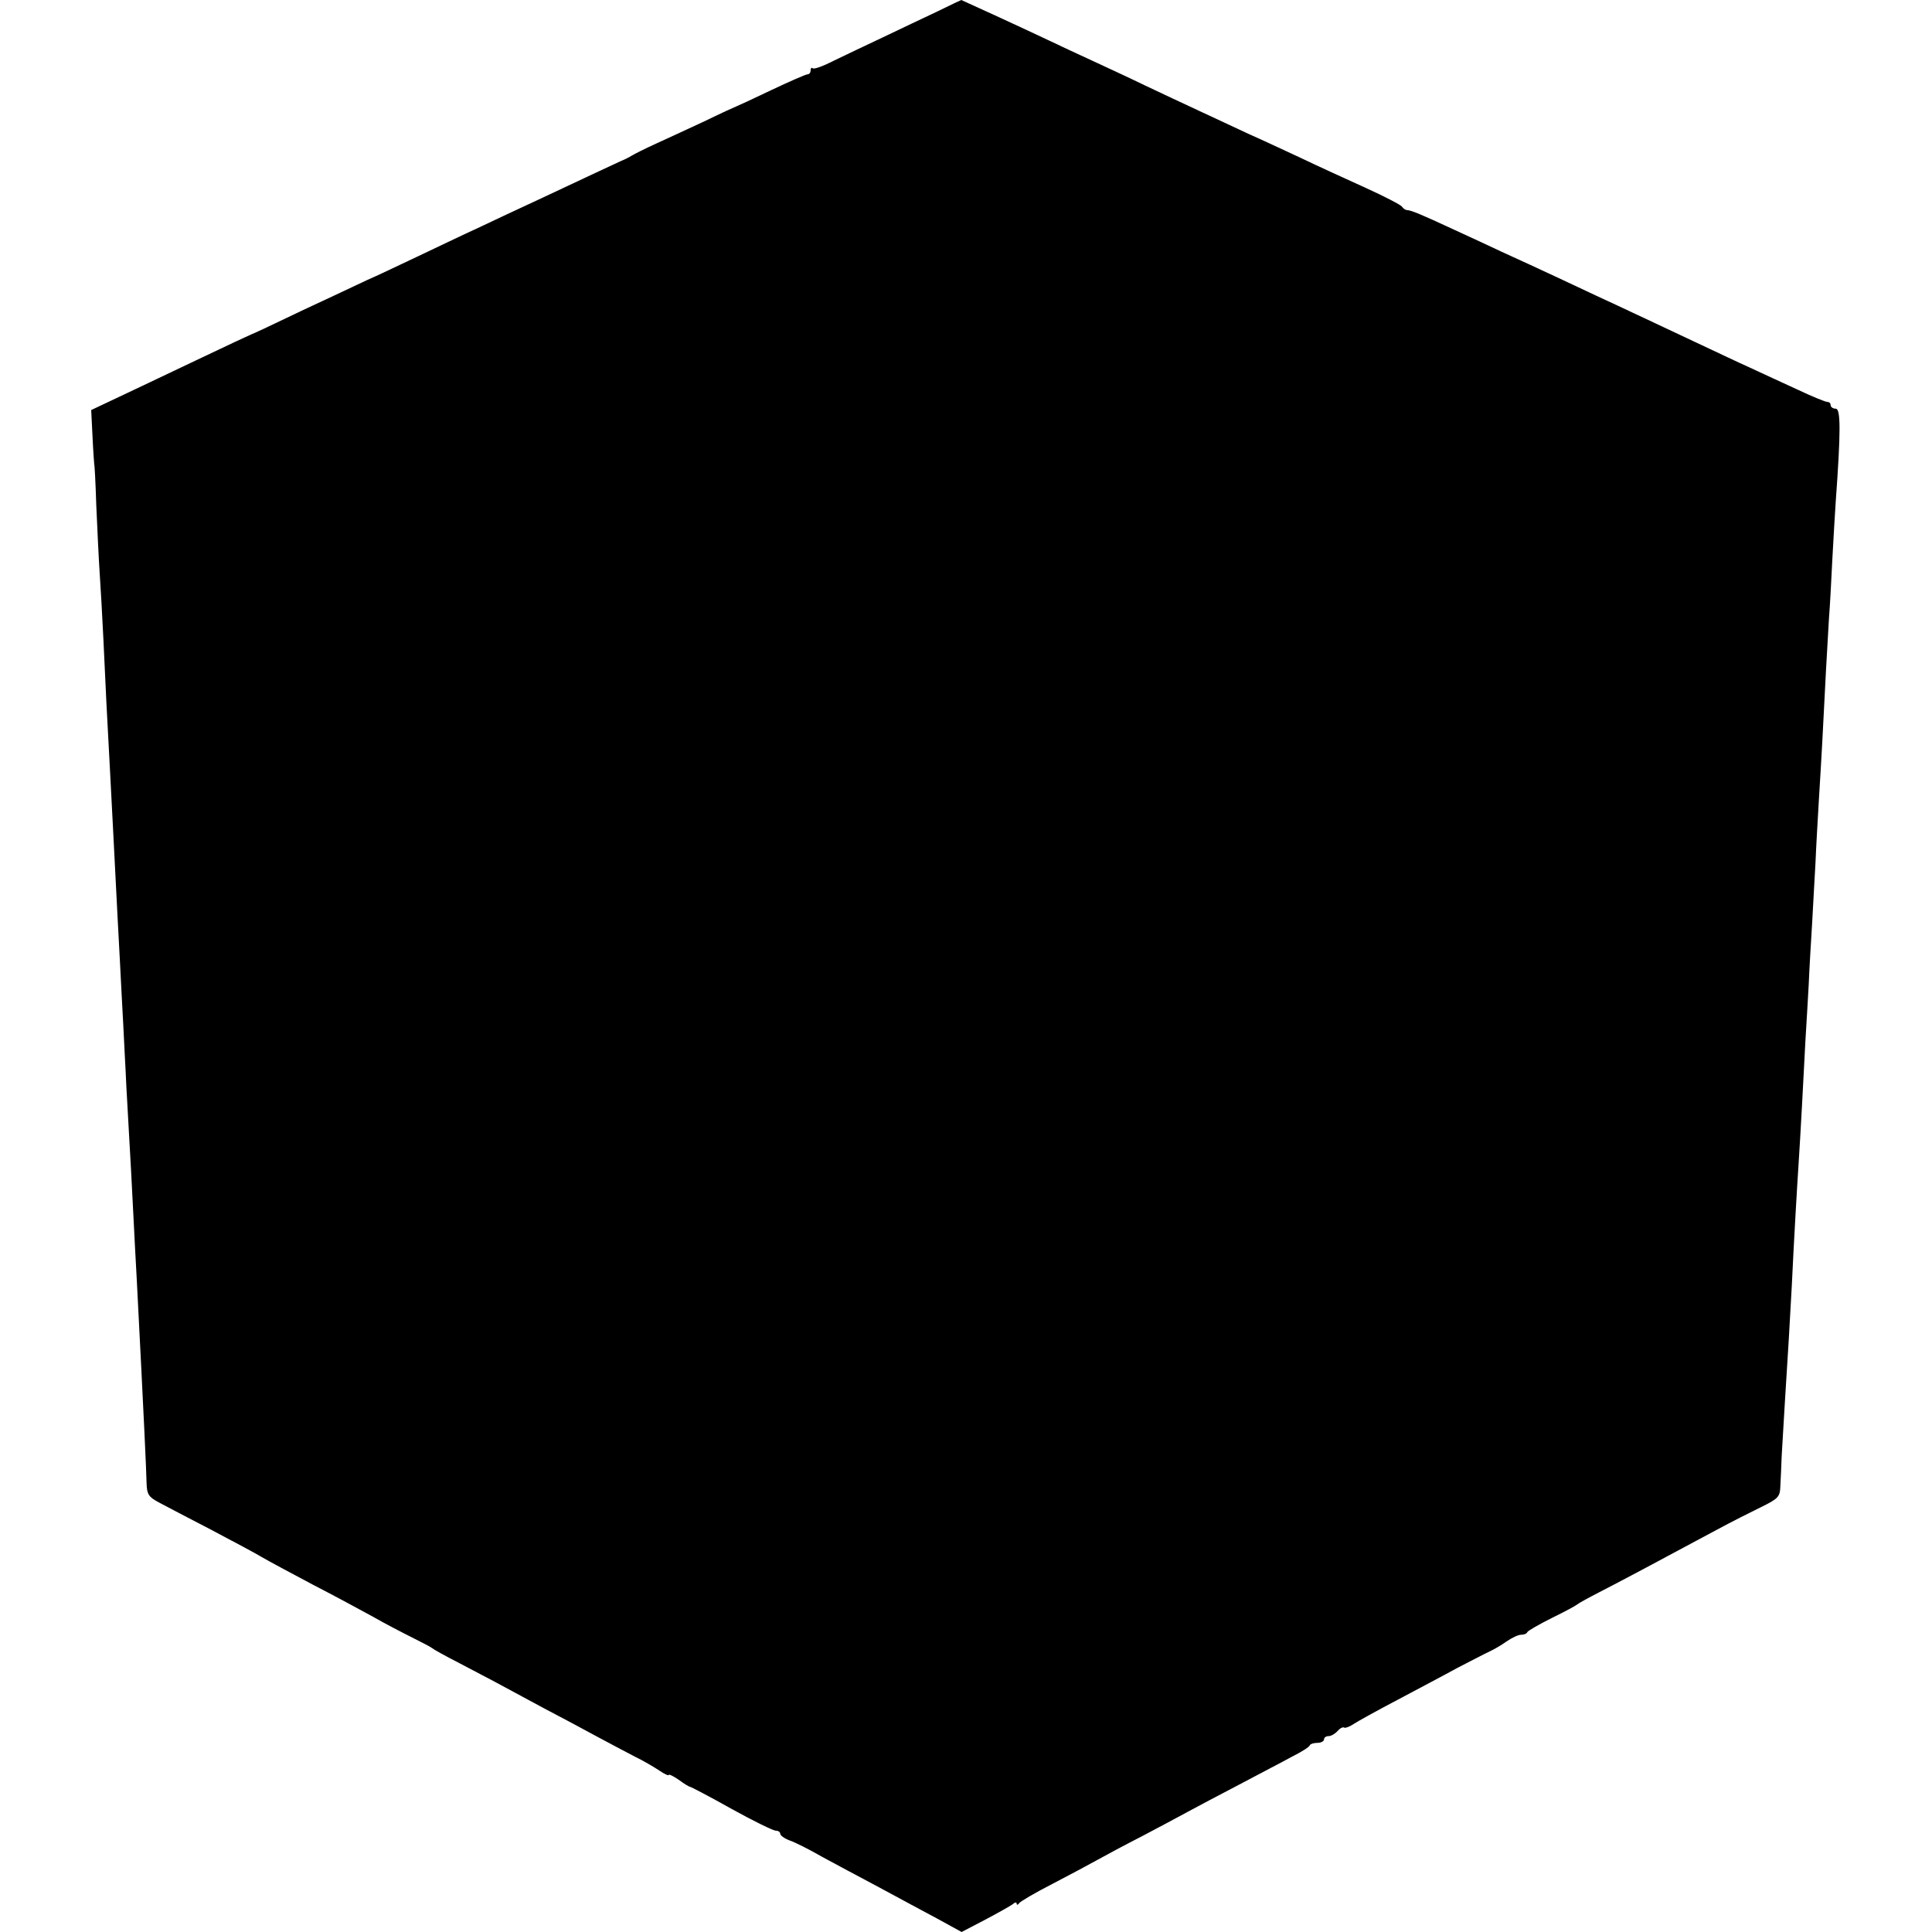
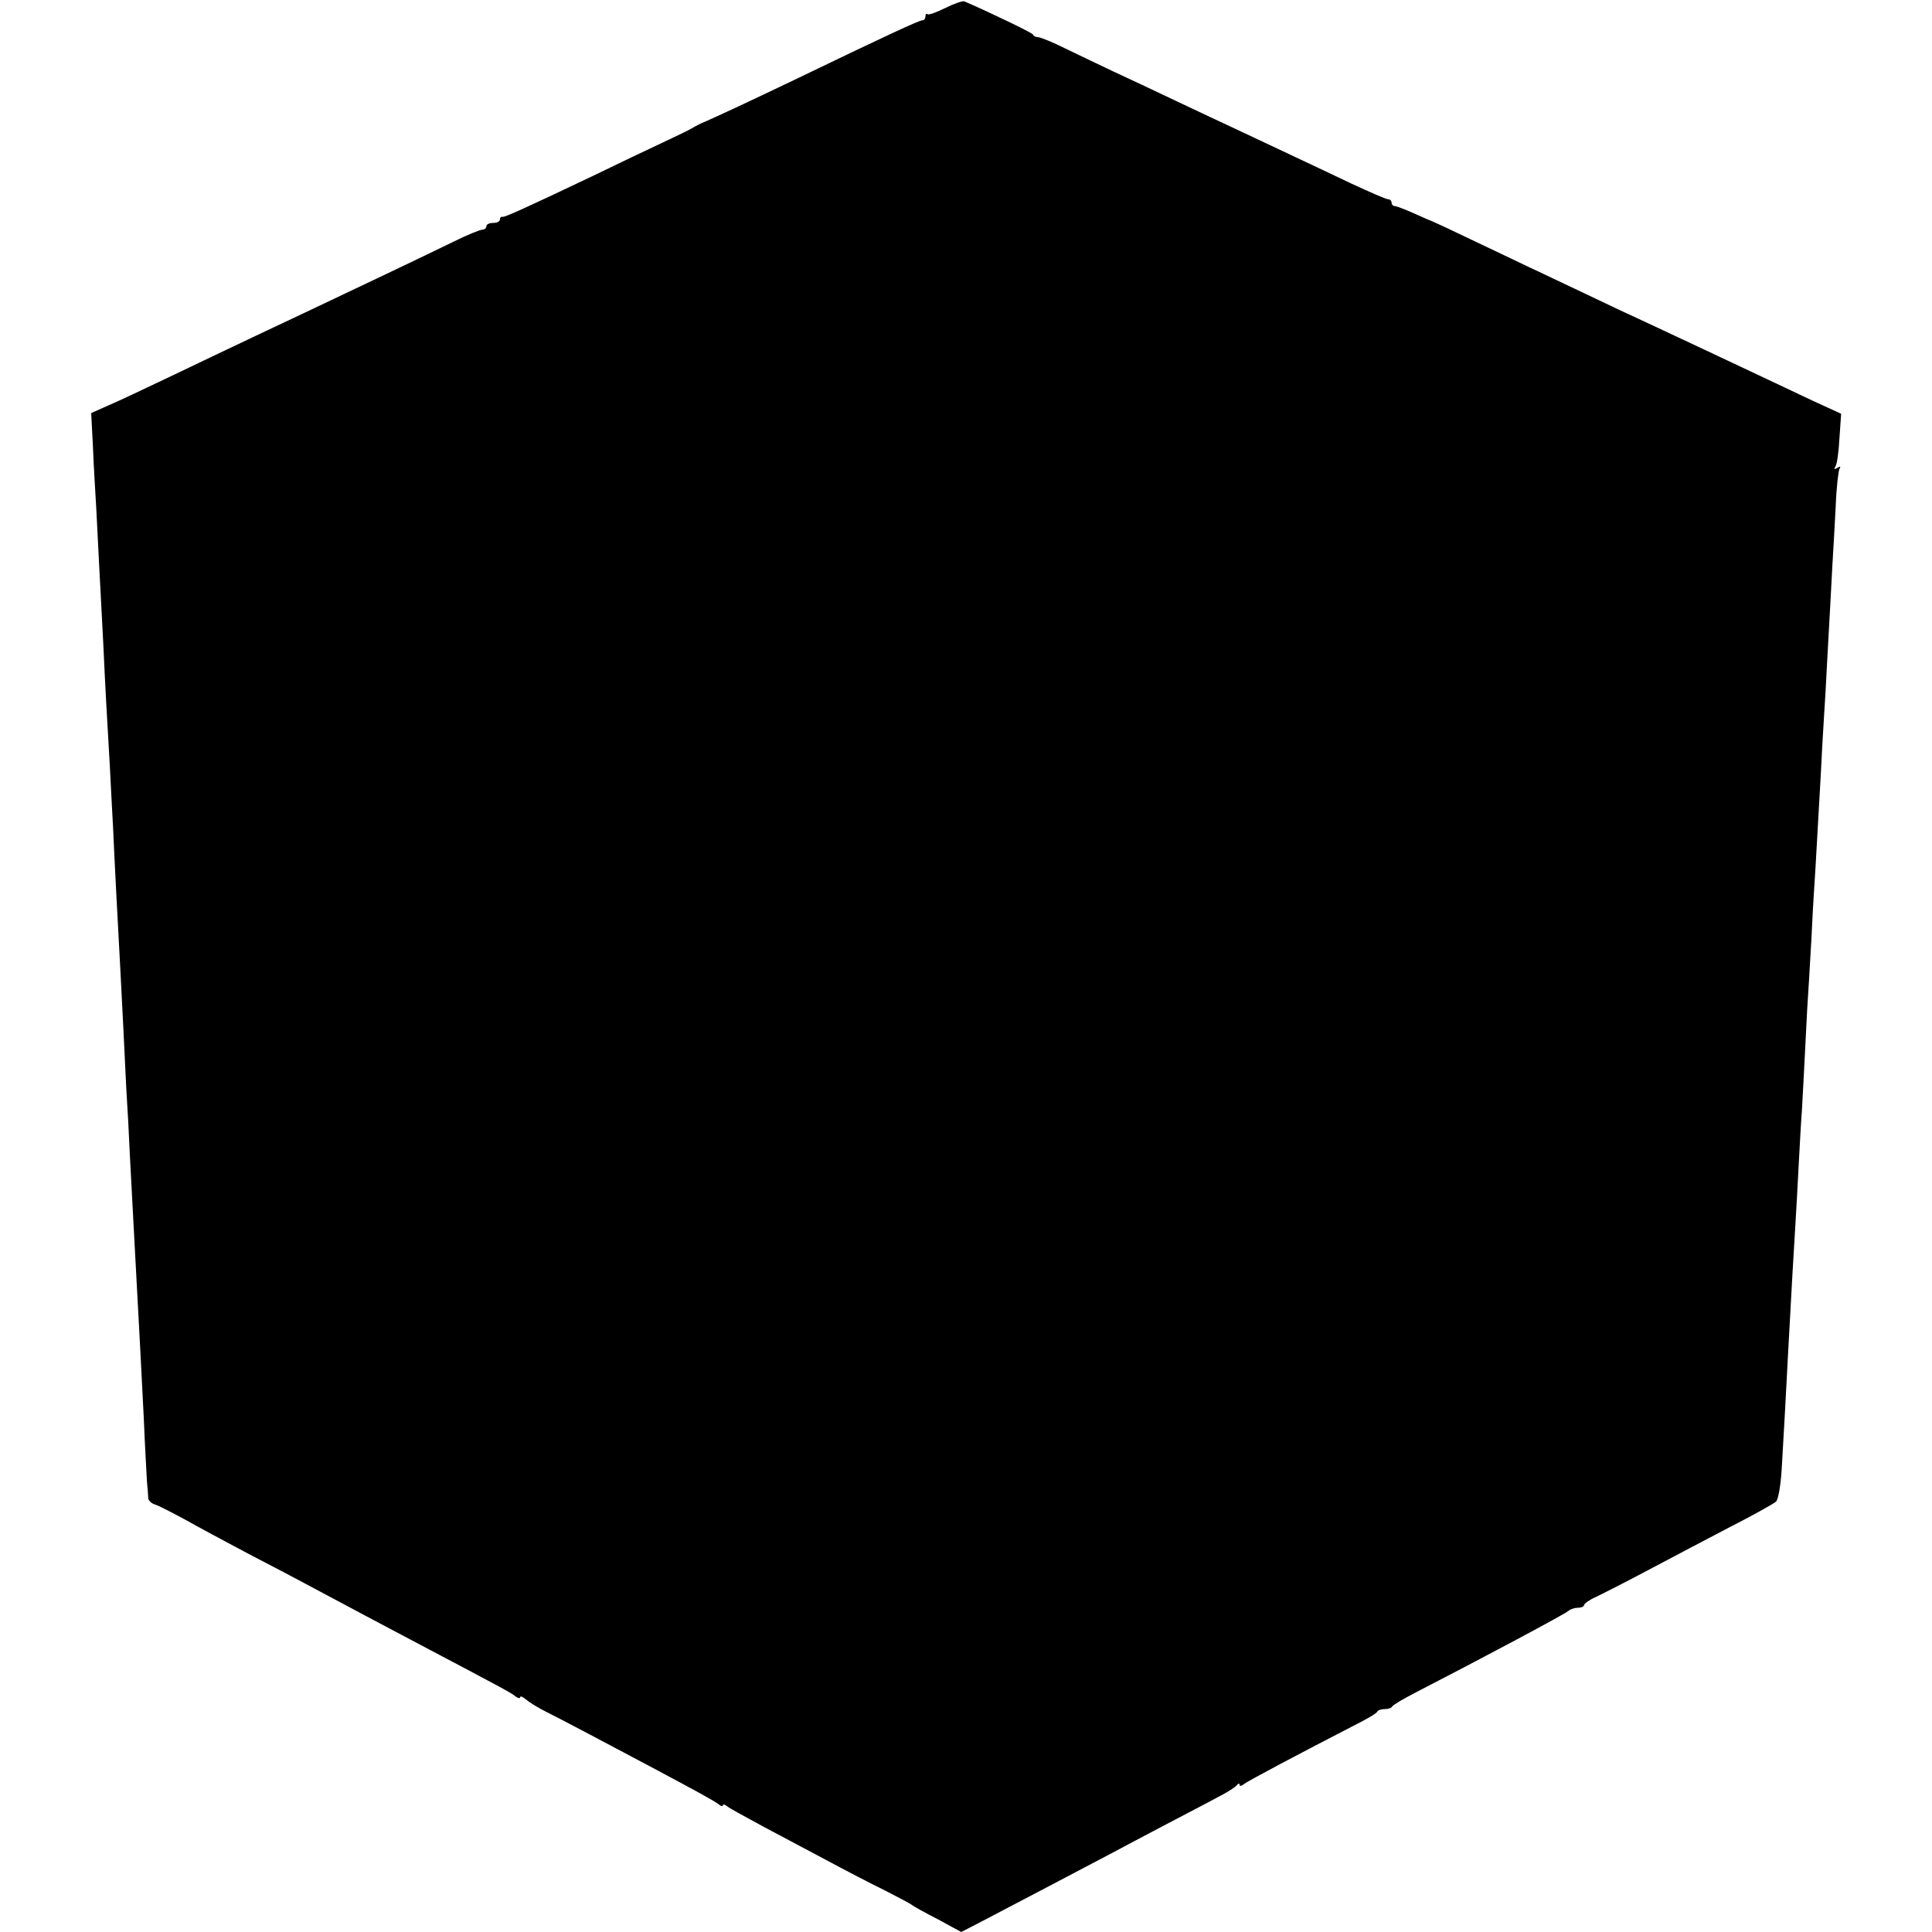
<svg xmlns="http://www.w3.org/2000/svg" version="1.0" width="572pt" height="572pt" viewBox="0 0 572 572" preserveAspectRatio="xMidYMid meet">
  <g transform="translate(0,572) scale(0.1,-0.1)" fill="#000000" stroke="none">
-     <path d="M2775 5686 c-38 -18 -110 -52 -160 -76 -49 -23 -116 -55 -147 -70 -31 -16 -59 -26 -62 -22 -3 3 -6 0 -6 -6 0 -7 -4 -12 -9 -12 -5 0 -53 -21 -108 -47 -54 -26 -100 -47 -103 -48 -3 -1 -43 -19 -90 -42 -47 -22 -112 -52 -145 -67 -33 -15 -67 -32 -75 -37 -8 -5 -22 -12 -30 -15 -15 -7 -78 -36 -250 -117 -52 -24 -131 -61 -175 -82 -44 -20 -125 -59 -180 -85 -55 -26 -122 -58 -150 -70 -27 -13 -115 -54 -194 -91 -79 -38 -145 -69 -147 -69 -1 0 -76 -35 -166 -78 -90 -43 -196 -93 -236 -112 l-72 -34 4 -80 c2 -45 5 -81 5 -81 1 0 4 -54 6 -120 3 -66 7 -156 10 -200 3 -44 8 -132 11 -195 3 -63 7 -149 9 -190 7 -125 14 -269 20 -380 12 -239 15 -290 20 -385 3 -55 7 -140 10 -190 2 -49 7 -130 9 -180 13 -226 17 -306 21 -385 2 -47 7 -132 10 -190 22 -426 28 -561 29 -602 1 -32 6 -40 36 -56 19 -10 89 -47 155 -81 66 -35 134 -71 150 -81 17 -10 84 -46 150 -81 66 -34 147 -78 180 -96 33 -19 85 -46 115 -61 30 -15 57 -29 60 -32 3 -3 39 -23 80 -44 41 -22 98 -51 125 -66 28 -15 85 -46 128 -69 42 -22 110 -58 150 -80 39 -21 92 -49 117 -62 25 -12 57 -31 72 -41 16 -11 28 -16 28 -13 0 3 13 -3 29 -14 16 -12 31 -21 34 -21 2 0 58 -29 122 -65 65 -36 124 -65 132 -65 7 0 13 -4 13 -9 0 -5 12 -14 28 -20 15 -5 59 -27 97 -49 39 -21 115 -62 170 -91 55 -30 132 -71 171 -92 l71 -39 69 36 c38 20 75 41 82 46 6 6 12 7 12 2 0 -5 4 -4 8 2 4 5 48 31 97 56 50 26 110 58 135 72 25 14 83 45 130 69 47 25 108 57 135 72 28 15 97 52 155 82 58 31 128 67 155 82 28 14 52 29 53 34 2 4 12 7 23 7 10 0 19 5 19 10 0 6 6 10 14 10 7 0 19 7 26 15 7 8 16 13 20 10 3 -2 16 3 28 11 12 8 70 40 129 71 60 32 140 74 178 95 39 20 81 42 94 48 13 6 36 19 51 30 16 11 35 20 43 20 9 0 17 3 19 8 2 4 35 23 73 42 39 19 72 37 75 40 3 3 32 19 65 36 55 28 177 93 350 186 39 21 96 50 127 65 53 26 58 31 59 63 1 19 3 60 4 90 5 86 14 236 21 345 3 55 7 127 9 160 6 129 16 300 20 359 2 33 7 111 10 171 3 61 8 146 10 190 3 44 7 121 10 170 2 50 7 131 10 180 3 50 7 131 10 180 2 50 7 133 10 185 3 52 8 129 10 170 7 144 16 306 20 370 3 36 7 115 10 175 3 61 8 137 10 170 15 207 15 275 0 275 -8 0 -15 5 -15 10 0 6 -4 10 -10 10 -5 0 -45 16 -87 36 -43 20 -107 49 -143 66 -36 16 -96 45 -135 63 -38 18 -115 54 -170 80 -55 26 -122 57 -150 70 -172 81 -236 110 -280 130 -27 13 -90 42 -140 65 -99 46 -126 57 -139 58 -5 0 -12 5 -15 10 -3 5 -51 30 -106 55 -55 25 -143 65 -195 90 -52 24 -120 56 -150 69 -66 31 -207 96 -310 145 -41 20 -108 51 -149 70 -41 19 -102 47 -135 63 -80 38 -259 120 -260 120 -1 0 -32 -15 -71 -34z" />
+     <path d="M2798 5696 c-26 -13 -49 -21 -52 -18 -4 3 -6 0 -6 -6 0 -7 -4 -12 -9 -12 -9 0 -111 -47 -376 -175 -140 -67 -224 -106 -267 -125 -13 -5 -30 -14 -38 -19 -8 -5 -49 -25 -90 -44 -41 -19 -133 -63 -205 -98 -210 -100 -260 -122 -267 -121 -5 1 -8 -3 -8 -8 0 -6 -9 -10 -20 -10 -11 0 -20 -4 -20 -10 0 -5 -5 -10 -12 -10 -6 0 -44 -15 -82 -34 -92 -45 -307 -147 -421 -201 -108 -51 -221 -104 -415 -197 -80 -38 -166 -79 -193 -90 l-47 -21 5 -96 c2 -53 7 -136 10 -186 5 -93 10 -204 21 -405 6 -134 11 -216 19 -355 3 -55 7 -140 10 -190 4 -92 14 -284 21 -410 2 -38 6 -117 9 -175 3 -58 7 -141 9 -185 3 -44 8 -136 11 -205 12 -230 19 -352 30 -560 2 -41 7 -138 11 -215 3 -77 8 -158 9 -180 2 -22 4 -45 4 -52 1 -6 10 -15 22 -18 11 -4 50 -24 87 -44 37 -21 121 -66 187 -101 66 -34 153 -80 192 -101 105 -56 204 -109 318 -169 235 -124 271 -143 282 -153 7 -5 13 -6 13 -2 0 5 8 1 18 -7 9 -8 35 -24 57 -35 22 -11 78 -40 125 -65 47 -25 130 -69 185 -98 141 -75 188 -101 203 -112 6 -6 12 -7 12 -3 0 4 6 3 13 -3 6 -5 55 -32 107 -60 52 -28 138 -73 190 -101 52 -28 129 -68 170 -88 41 -21 77 -40 80 -43 3 -3 37 -22 76 -42 l70 -38 60 31 c93 49 302 158 379 199 39 21 115 61 170 90 55 29 123 64 150 79 28 14 53 30 57 36 4 5 8 6 8 1 0 -5 6 -4 13 2 11 9 168 92 327 174 36 18 67 36 68 41 2 4 12 7 22 7 10 0 20 3 22 8 2 4 34 23 71 42 196 101 442 232 451 241 6 5 18 9 28 9 10 0 18 4 18 8 0 4 15 15 33 23 17 8 86 43 152 78 66 35 176 93 245 129 69 35 131 70 138 76 7 7 14 47 17 97 7 117 13 227 19 344 11 202 16 292 21 370 3 44 7 125 10 180 3 55 7 132 10 170 2 39 7 124 10 190 3 66 8 154 11 195 2 41 7 113 9 160 2 47 7 123 10 170 8 147 16 272 20 360 3 47 7 121 10 165 2 44 7 127 10 185 3 58 8 141 10 185 3 44 7 124 10 178 2 54 8 103 11 109 5 7 2 8 -6 3 -9 -6 -11 -4 -6 4 5 7 10 45 12 84 l5 72 -83 38 c-46 22 -119 56 -163 77 -95 45 -219 103 -330 155 -44 20 -127 59 -185 87 -58 27 -132 63 -165 78 -33 16 -109 52 -170 81 -60 29 -112 53 -115 54 -3 1 -27 11 -53 23 -27 12 -53 22 -58 22 -5 0 -9 5 -9 10 0 6 -5 10 -10 10 -6 0 -54 21 -108 46 -53 25 -128 61 -167 79 -38 18 -108 51 -155 73 -47 22 -137 64 -200 94 -63 30 -146 69 -185 87 -38 18 -101 48 -140 67 -38 19 -75 34 -82 34 -6 0 -13 3 -15 8 -2 5 -133 68 -203 98 -5 2 -31 -7 -57 -20z" />
  </g>
</svg>
